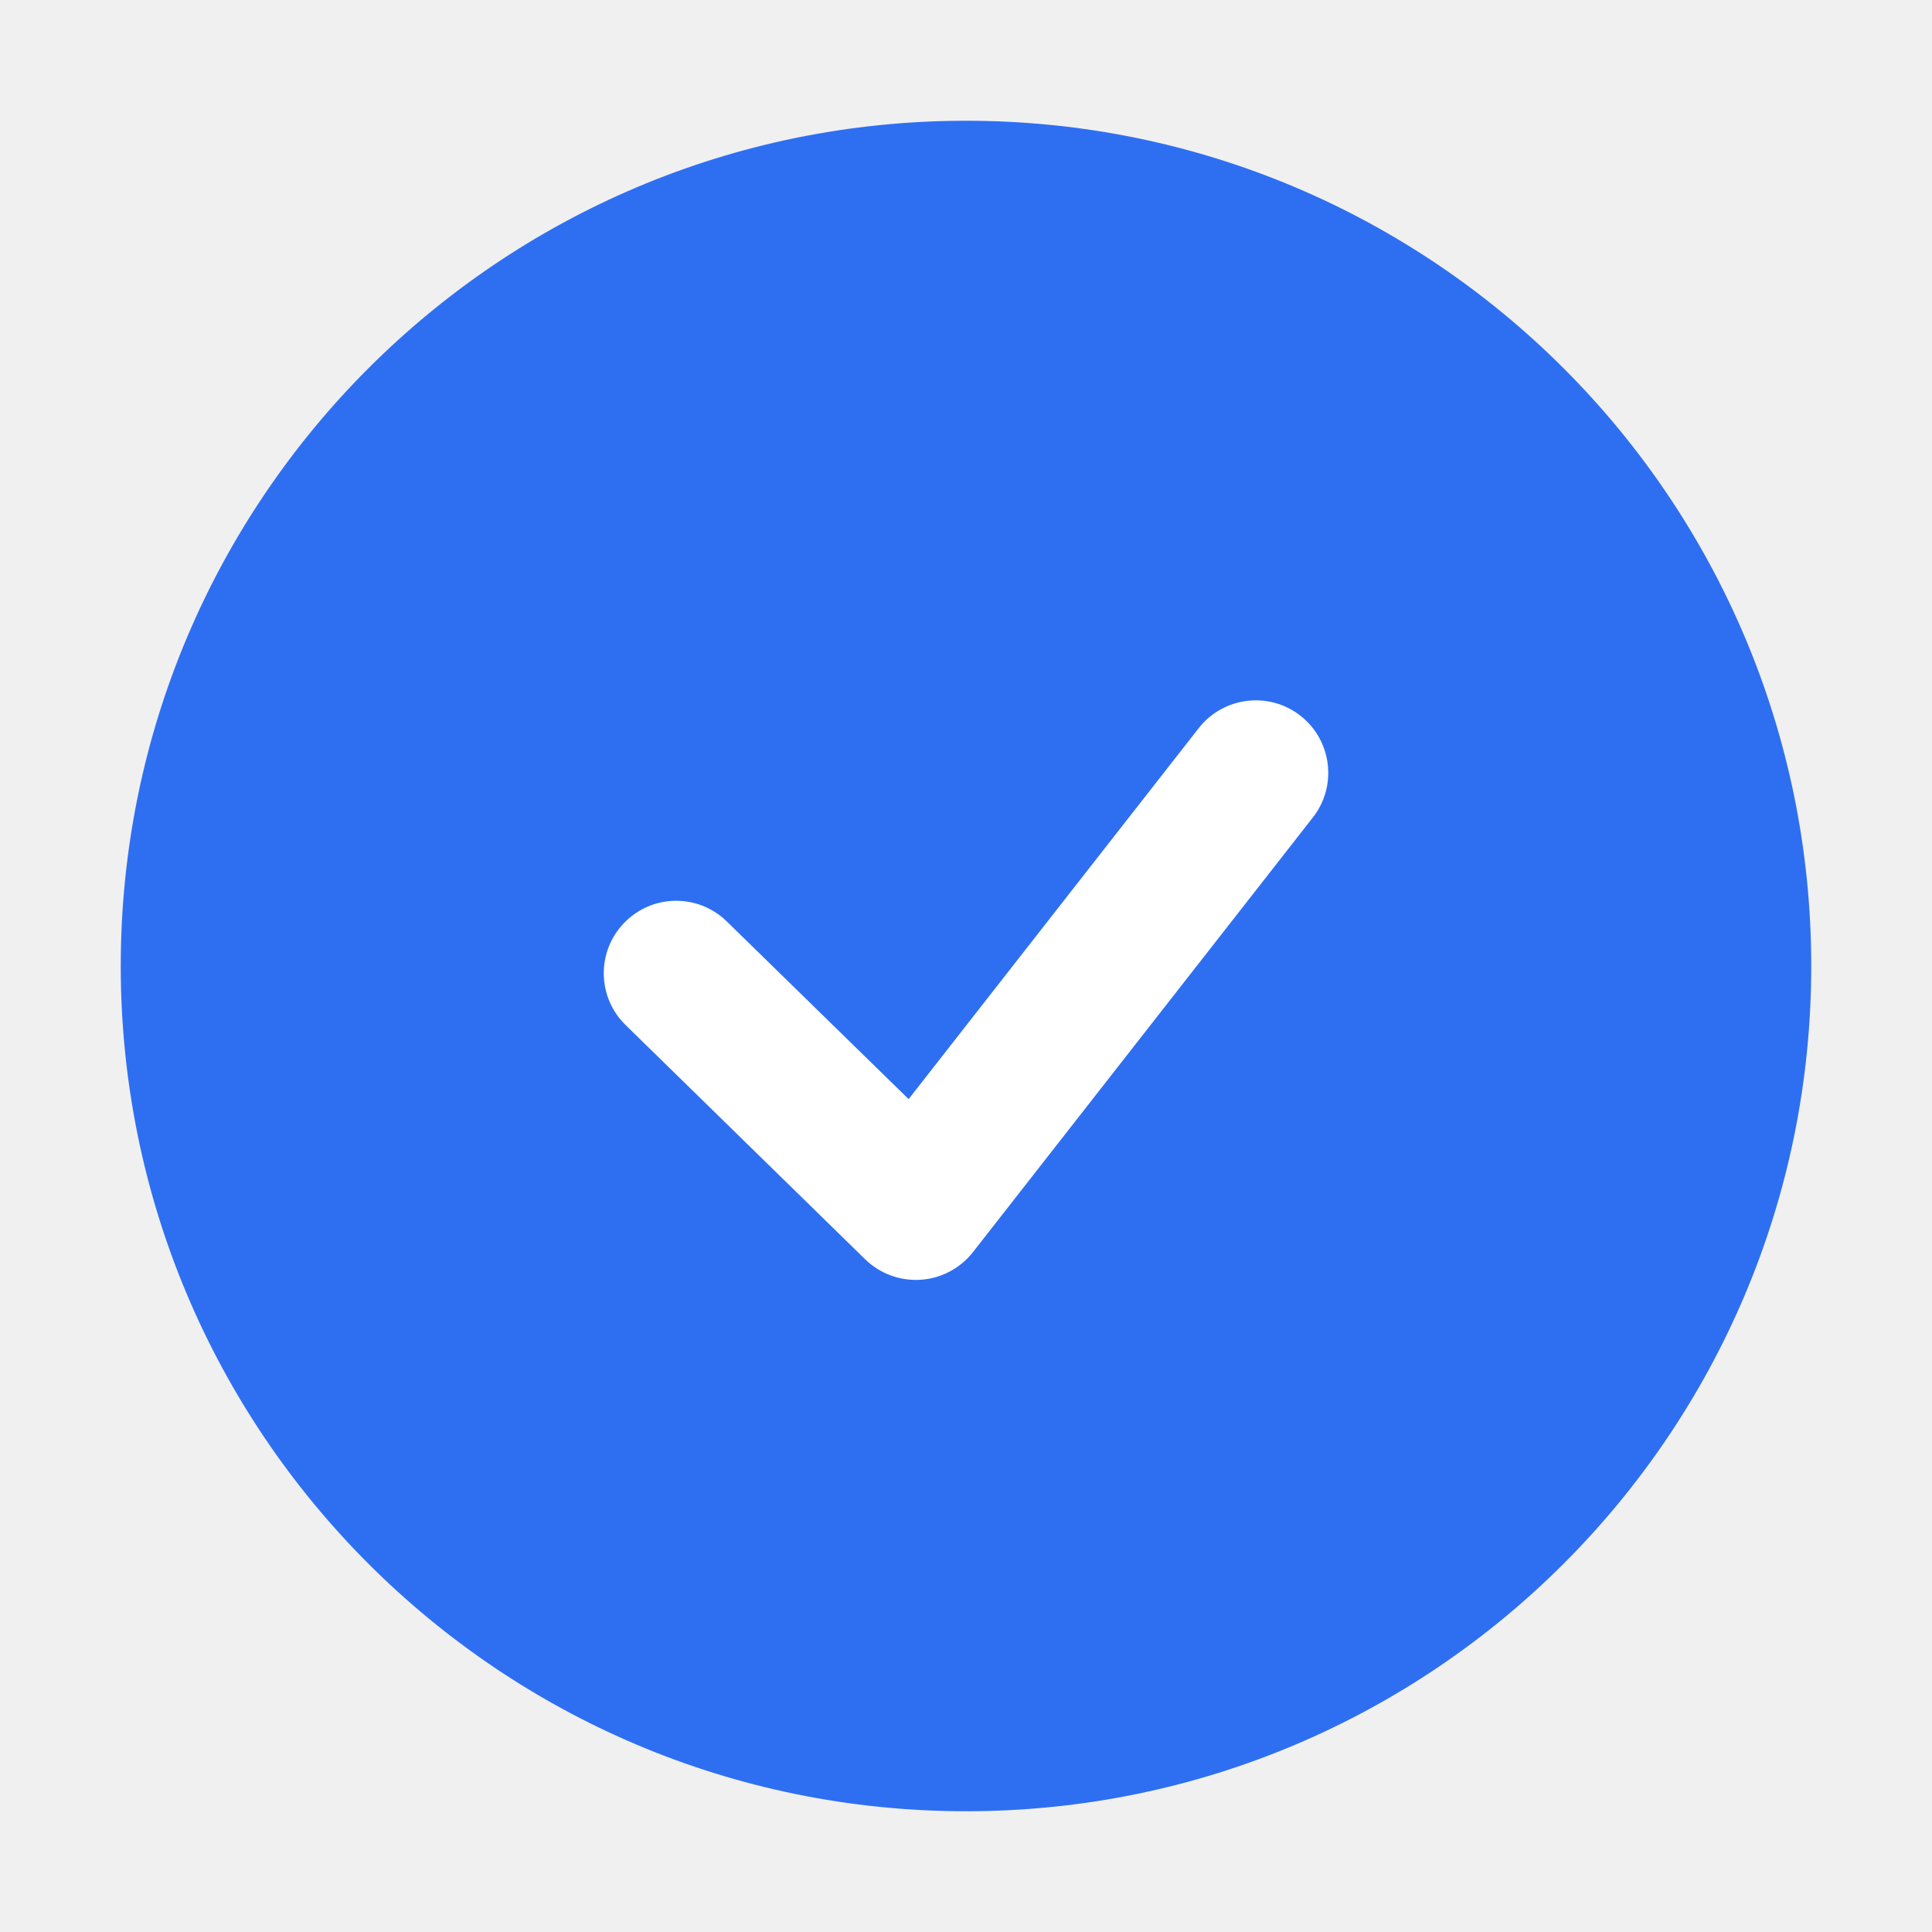
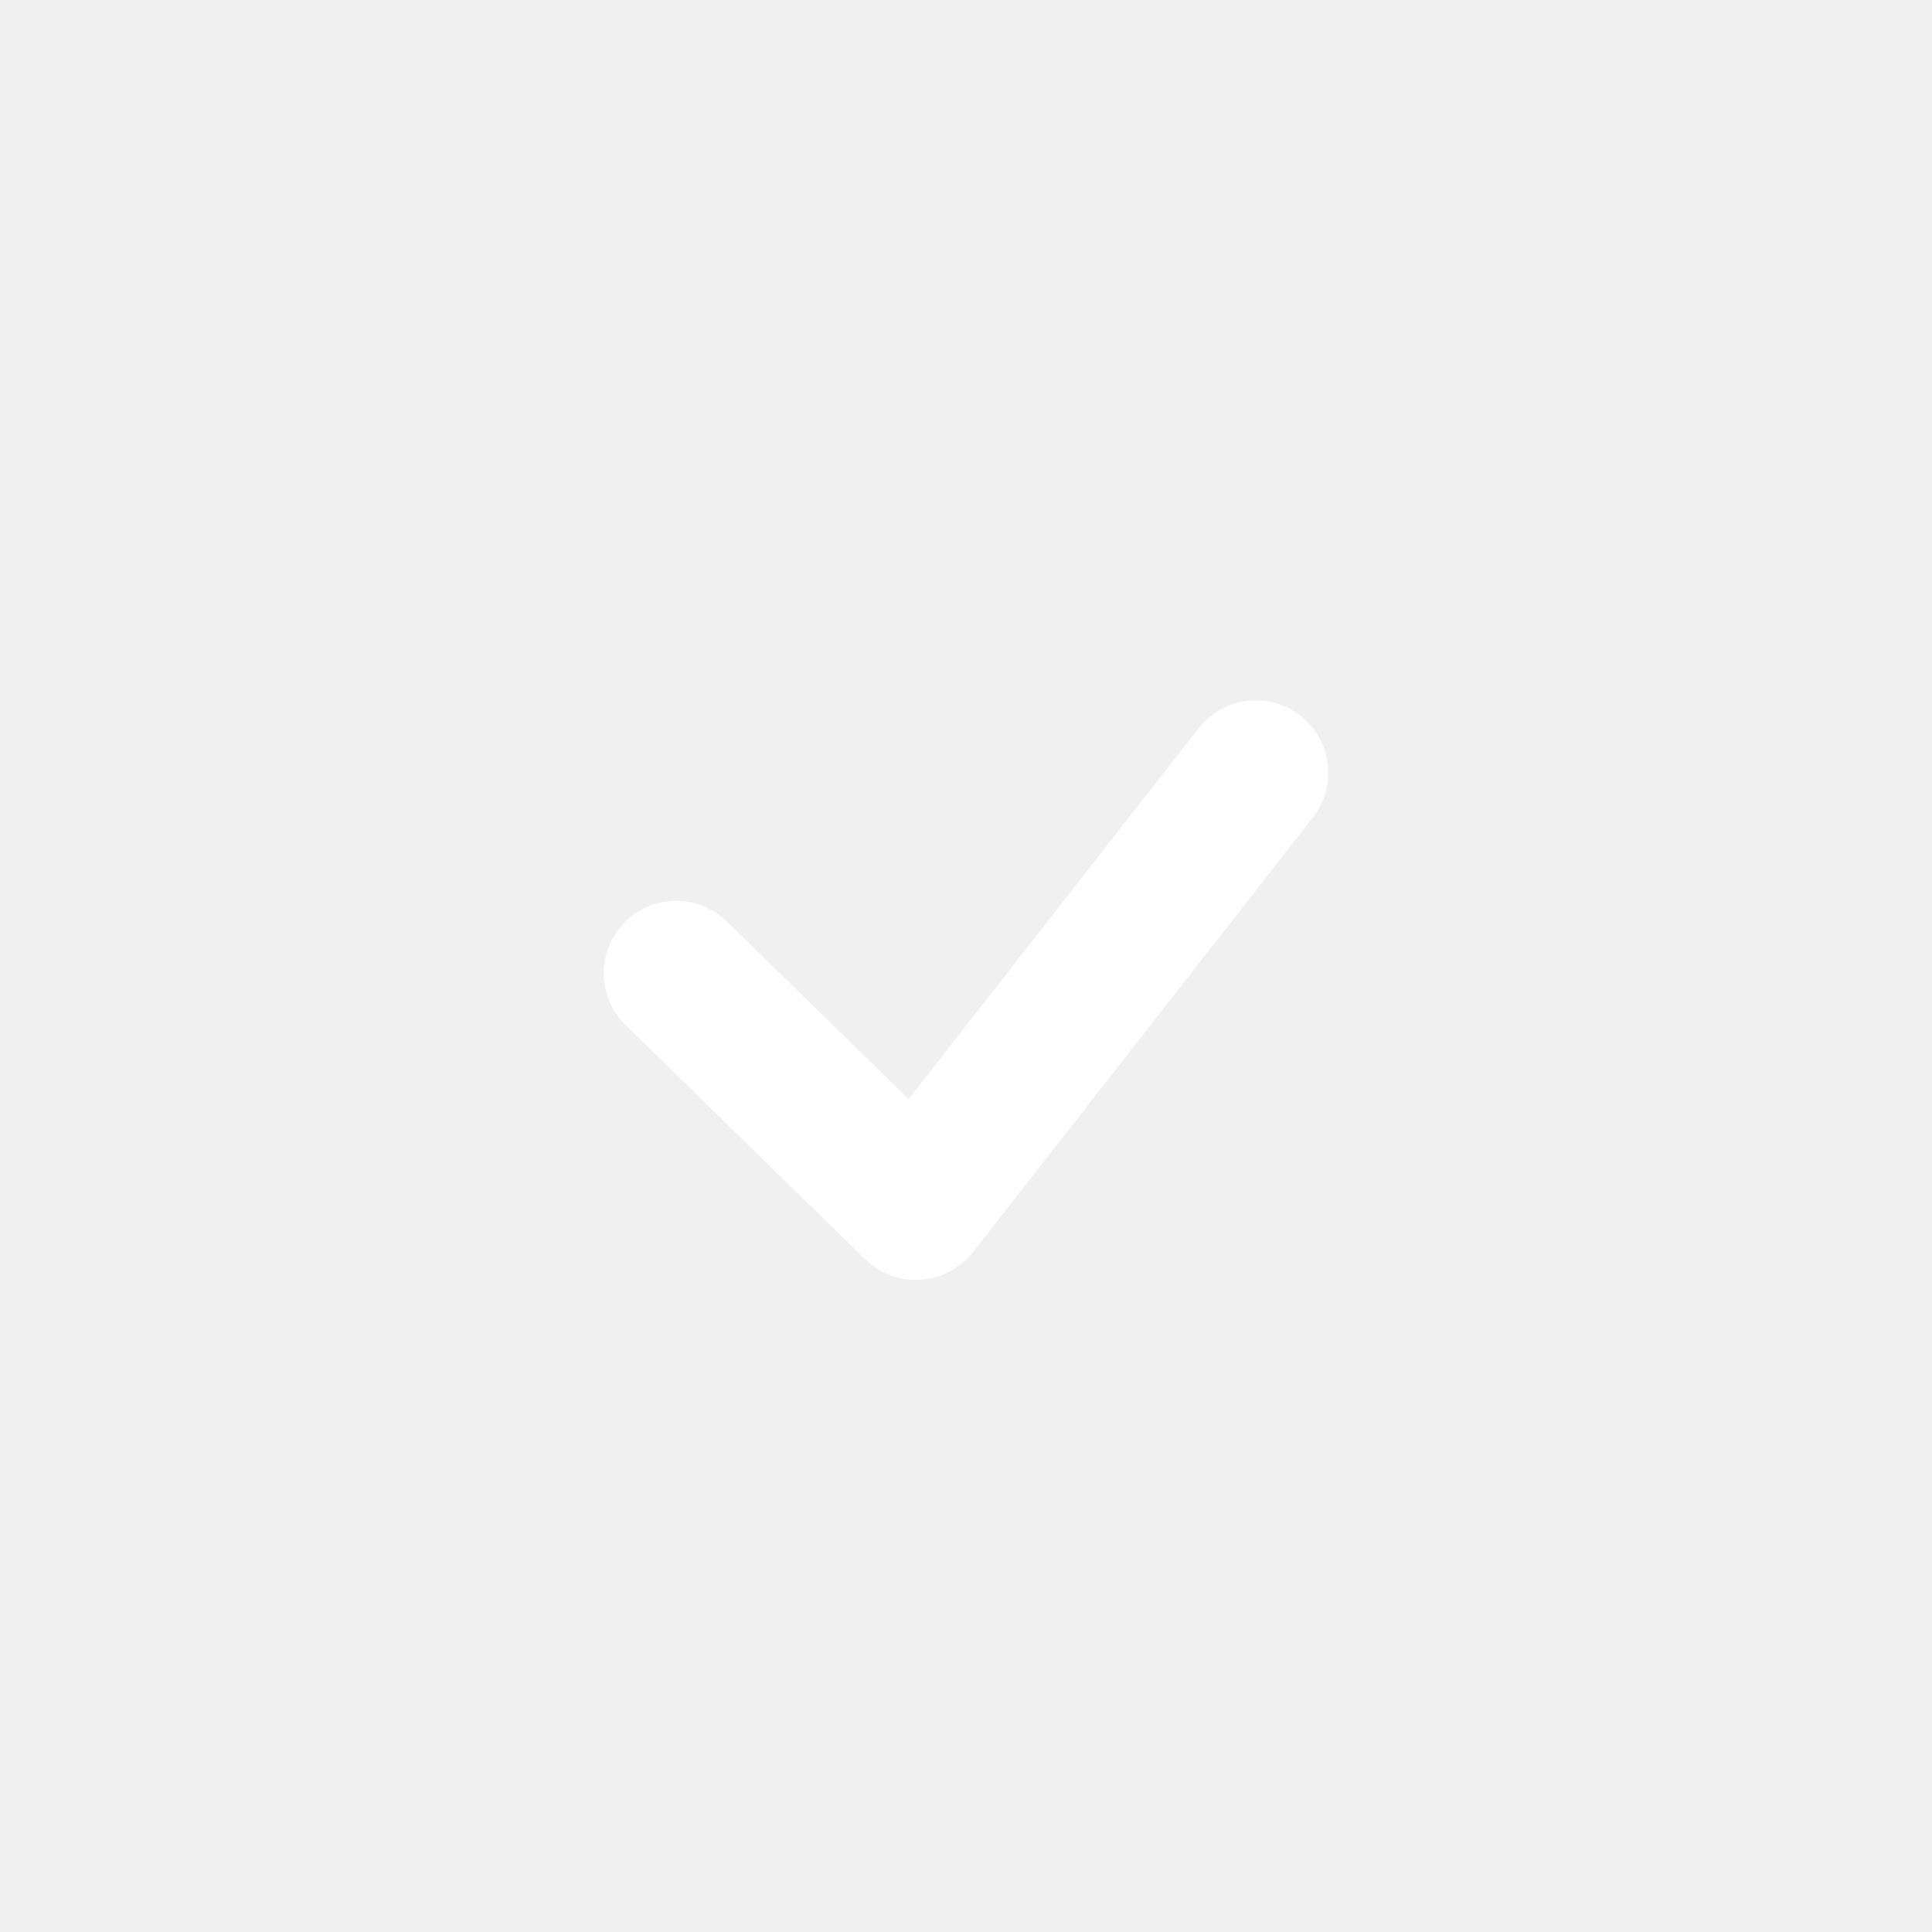
<svg xmlns="http://www.w3.org/2000/svg" width="20" height="20" viewBox="0 0 20 20" fill="none">
-   <path d="M10 1.25C5.168 1.25 1.25 5.168 1.25 10C1.25 14.832 5.168 18.75 10 18.75C14.832 18.75 18.75 14.832 18.75 10C18.75 5.168 14.832 1.25 10 1.25Z" fill="#2E6FF2" />
+   <path d="M10 1.25C5.168 1.25 1.25 5.168 1.25 10C1.25 14.832 5.168 18.75 10 18.75C14.832 18.75 18.75 14.832 18.75 10C18.75 5.168 14.832 1.25 10 1.25Z" fill="current" />
  <path fill-rule="evenodd" clip-rule="evenodd" d="M13.462 7.409C13.788 7.664 13.846 8.136 13.591 8.462L10.072 12.962C9.94 13.13 9.743 13.234 9.531 13.248C9.318 13.262 9.109 13.185 8.956 13.036L6.476 10.611C6.18 10.322 6.174 9.847 6.464 9.551C6.753 9.254 7.228 9.249 7.524 9.539L9.406 11.378L12.409 7.538C12.664 7.212 13.136 7.154 13.462 7.409Z" fill="white" />
</svg>
